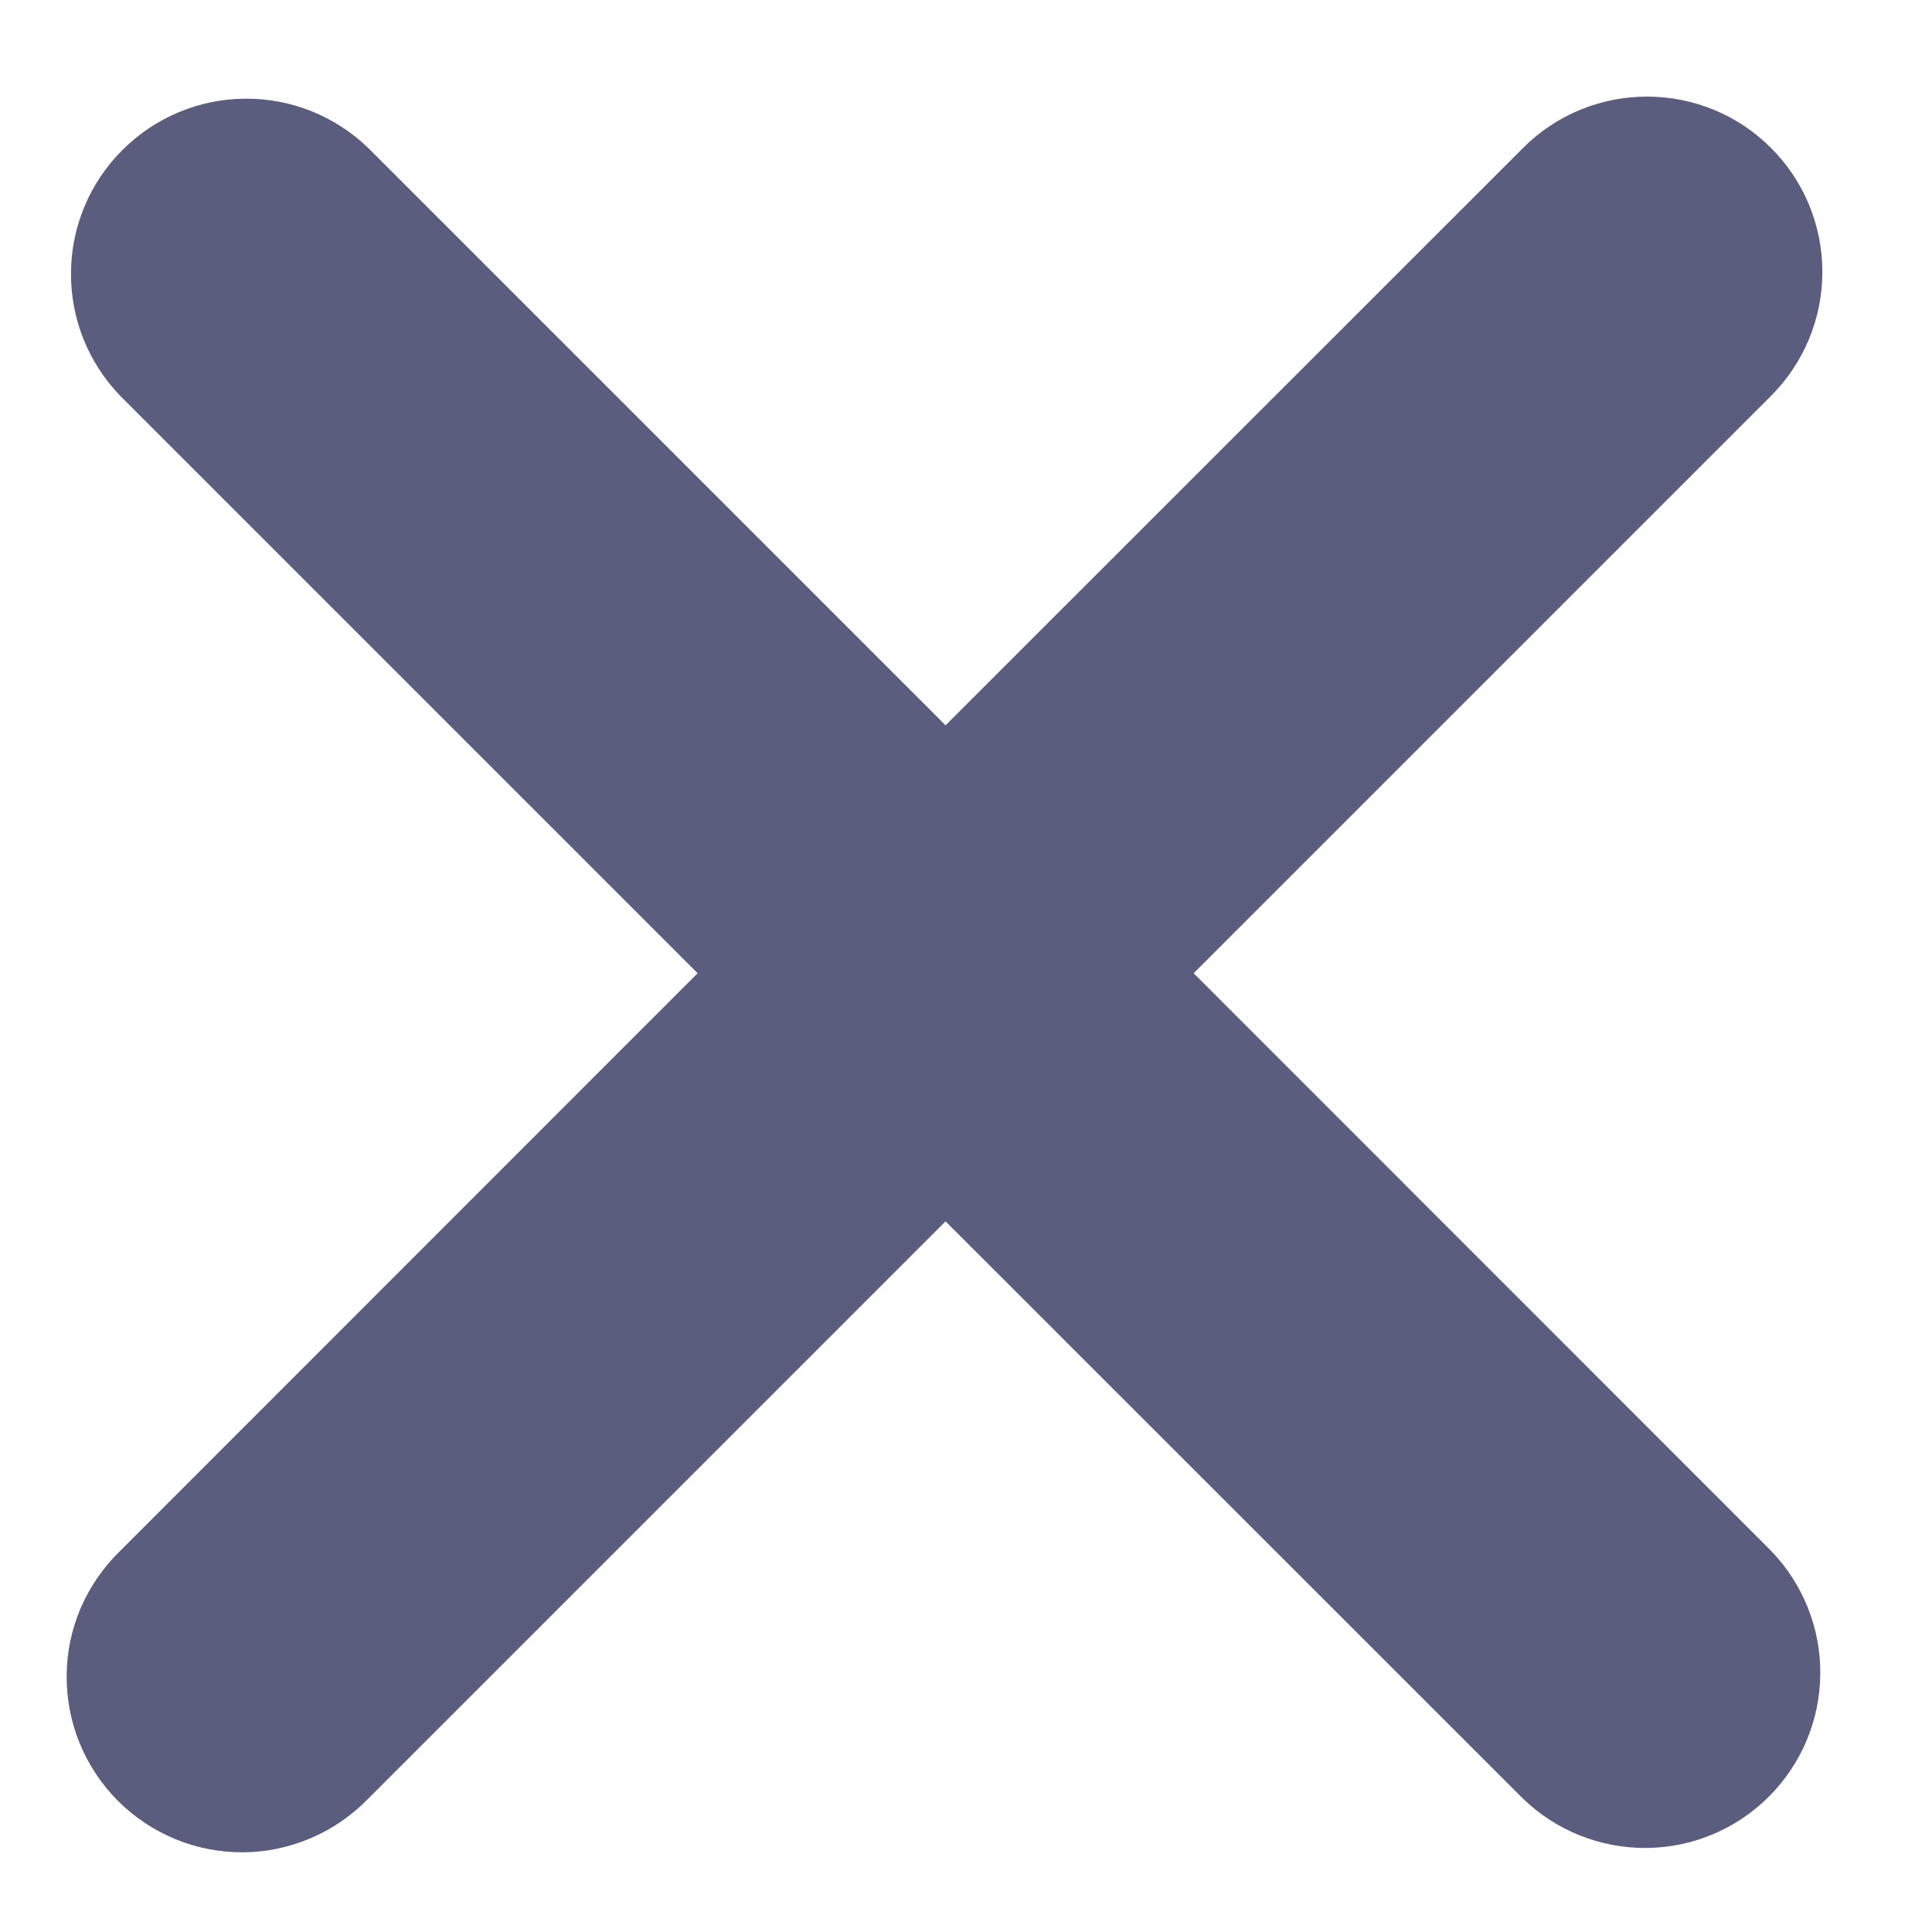
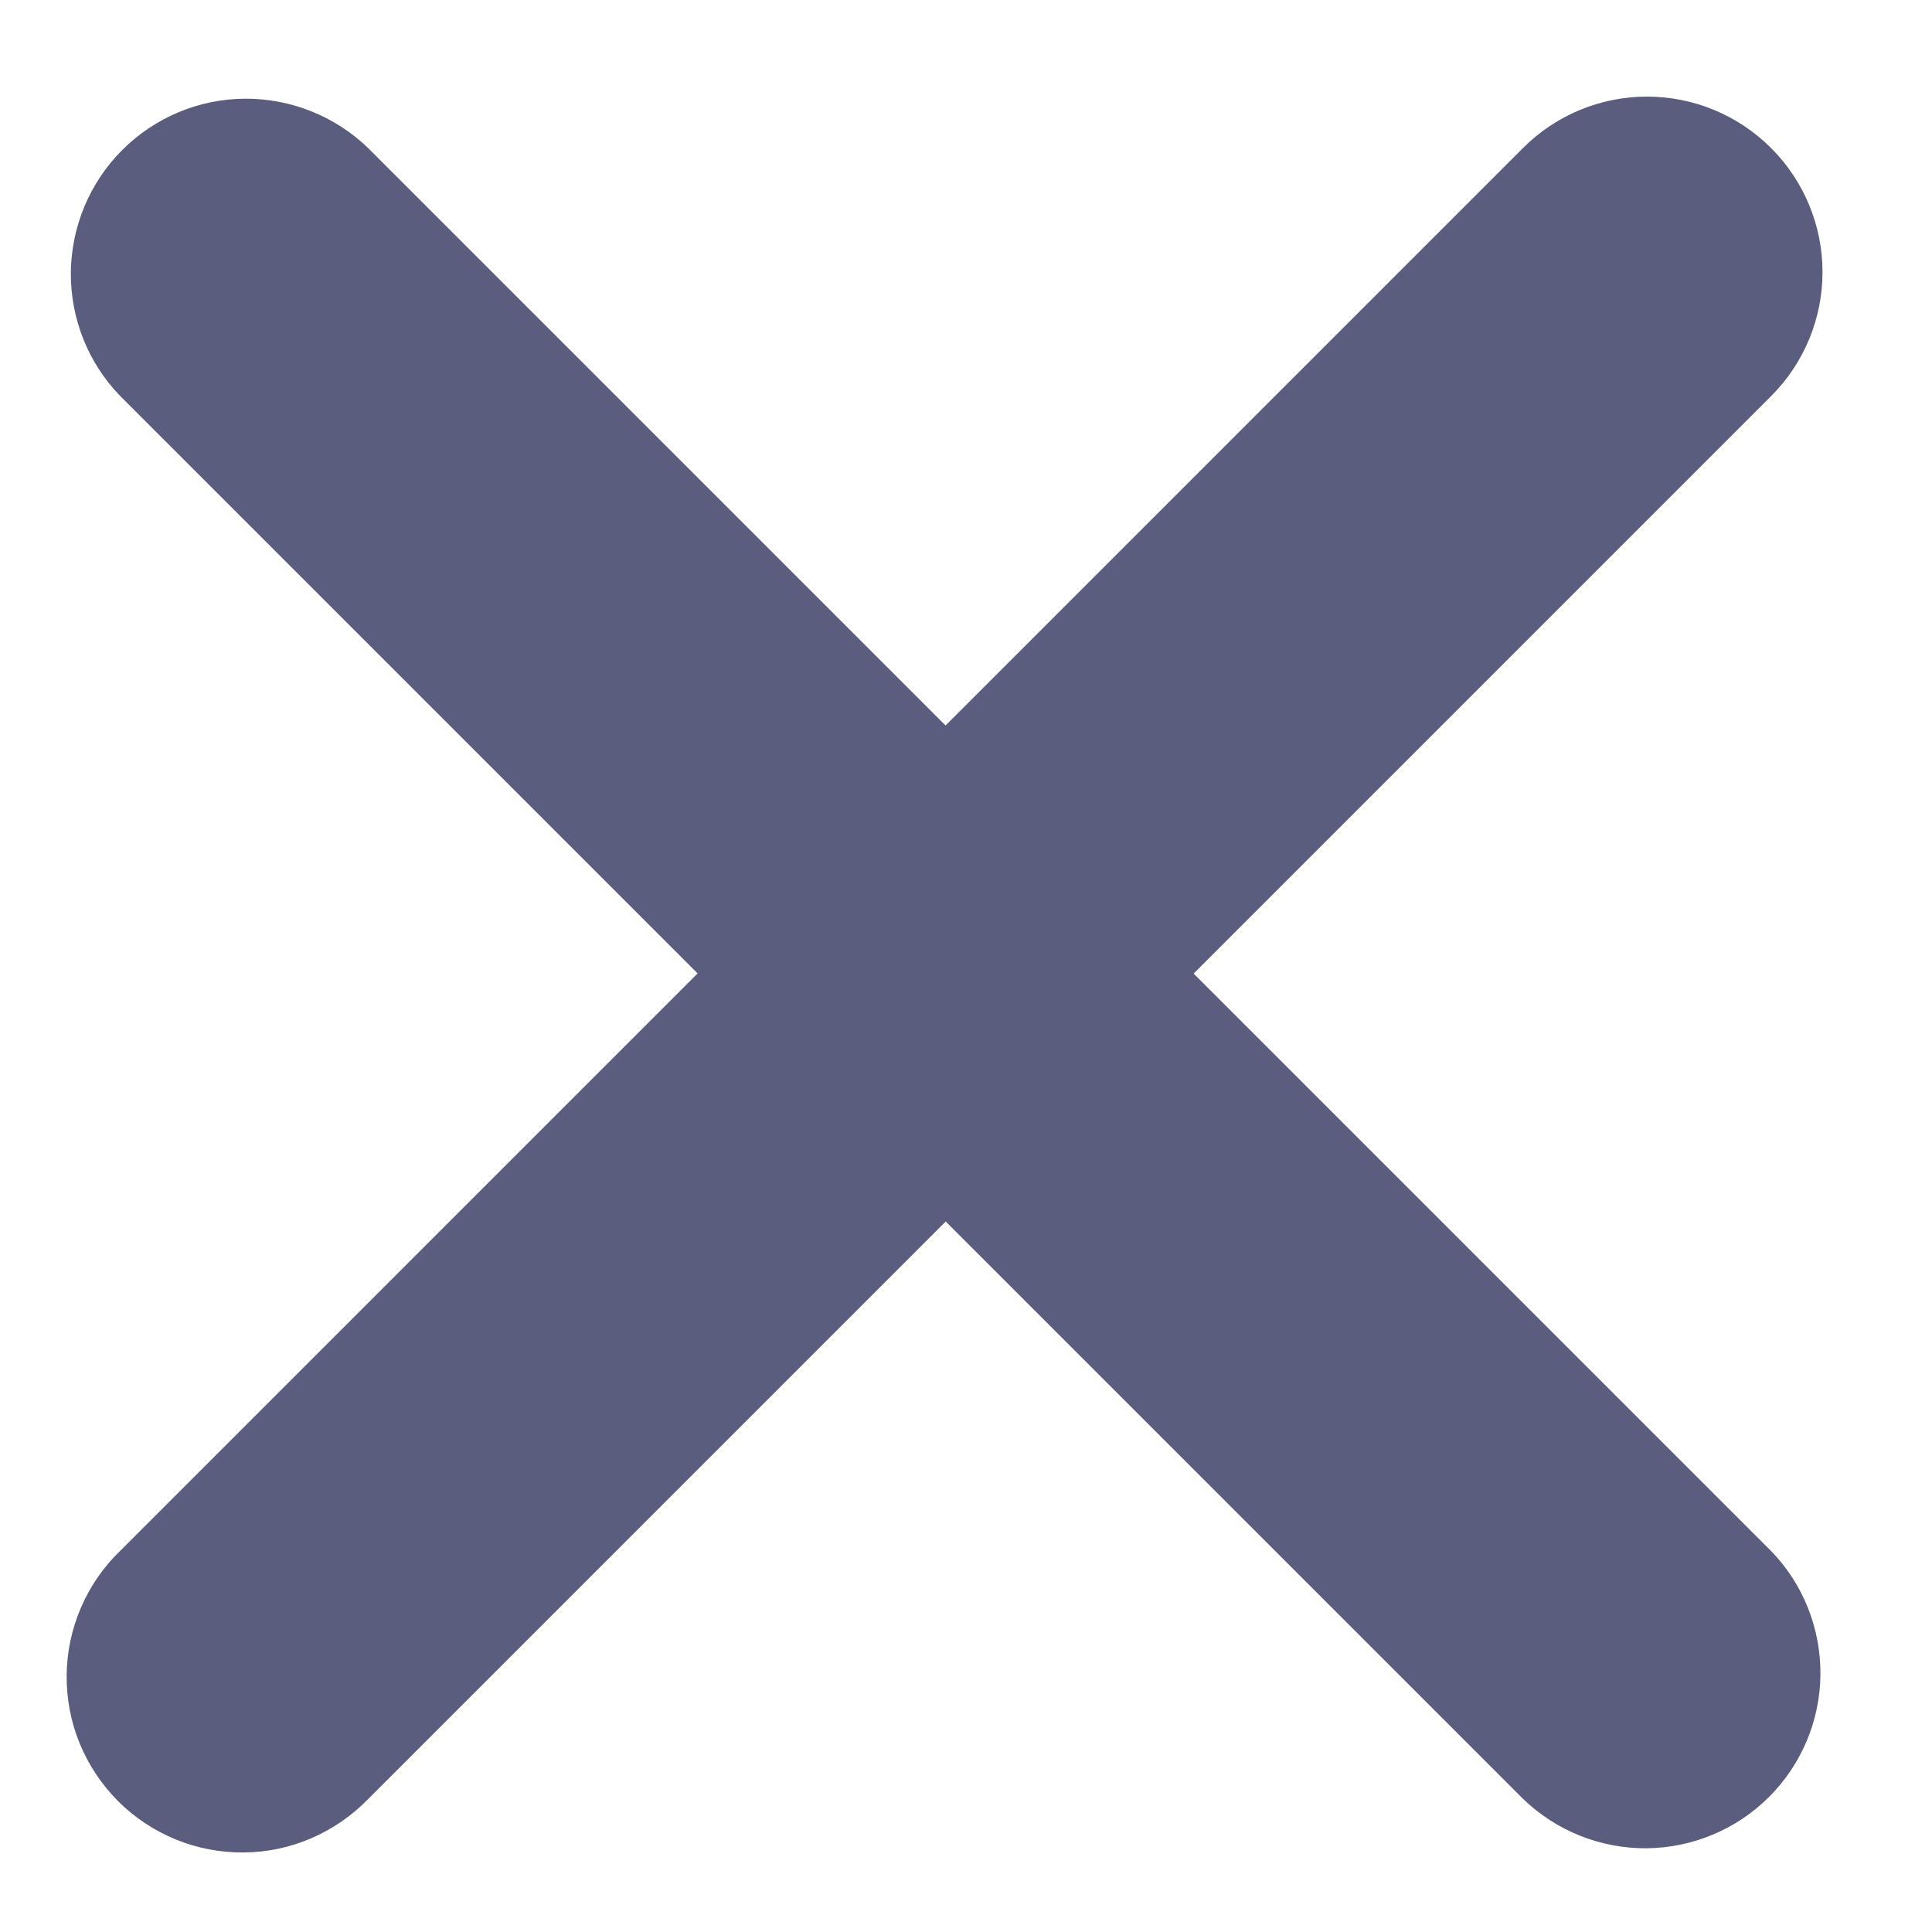
- <svg xmlns="http://www.w3.org/2000/svg" width="12" height="12" viewBox="0 0 12 12" fill="none">
-   <path d="M11 0.919C10.796 0.714 10.519 0.6 10.23 0.6C9.941 0.6 9.664 0.714 9.46 0.919L5.873 4.505L2.287 0.919C2.081 0.72 1.806 0.61 1.521 0.613C1.235 0.615 0.962 0.73 0.76 0.932C0.558 1.134 0.443 1.407 0.441 1.692C0.438 1.978 0.548 2.253 0.747 2.459L4.333 6.045L0.747 9.632C0.643 9.733 0.56 9.853 0.502 9.986C0.445 10.119 0.415 10.261 0.414 10.406C0.413 10.551 0.44 10.694 0.495 10.828C0.55 10.962 0.631 11.084 0.733 11.186C0.835 11.288 0.957 11.369 1.091 11.424C1.225 11.479 1.368 11.506 1.513 11.505C1.657 11.504 1.8 11.473 1.933 11.416C2.066 11.359 2.186 11.276 2.287 11.172L5.873 7.586L9.46 11.172C9.666 11.371 9.941 11.48 10.226 11.478C10.512 11.476 10.785 11.361 10.987 11.159C11.189 10.957 11.304 10.684 11.306 10.398C11.309 10.113 11.199 9.838 11 9.632L7.414 6.045L11 2.459C11.205 2.254 11.319 1.977 11.319 1.689C11.319 1.4 11.205 1.123 11 0.919Z" fill="#5B5D7E" />
+ <svg xmlns="http://www.w3.org/2000/svg" fill="none" height="12" viewBox="0 0 12 12" width="12">
+   <path d="m11.0.919c-.204-.204-.481-.319-.77-.319-.289 0-.566.115-.77.319l-3.587 3.587-3.587-3.587c-.205-.198-.481-.308-.766-.306-.286.002-.559.117-.761.319-.202.202-.316.475-.319.761-.002.286.107.561.306.766l3.587 3.587-3.587 3.587c-.104.1-.187.221-.244.354-.057.133-.087.276-.088.42-.001.145.026.288.081.422.055.134.136.255.238.358.102.102.224.183.358.238.134.055.277.082.422.081.145-.001.288-.031.42-.088s.253-.14.354-.244l3.587-3.587 3.587 3.587c.205.198.481.308.766.306.286-.003.559-.117.761-.319.202-.202.317-.475.319-.761s-.107-.561-.306-.766l-3.587-3.587 3.587-3.587c.204-.204.319-.481.319-.77s-.115-.566-.319-.77z" fill="#5b5d7e" />
</svg>
